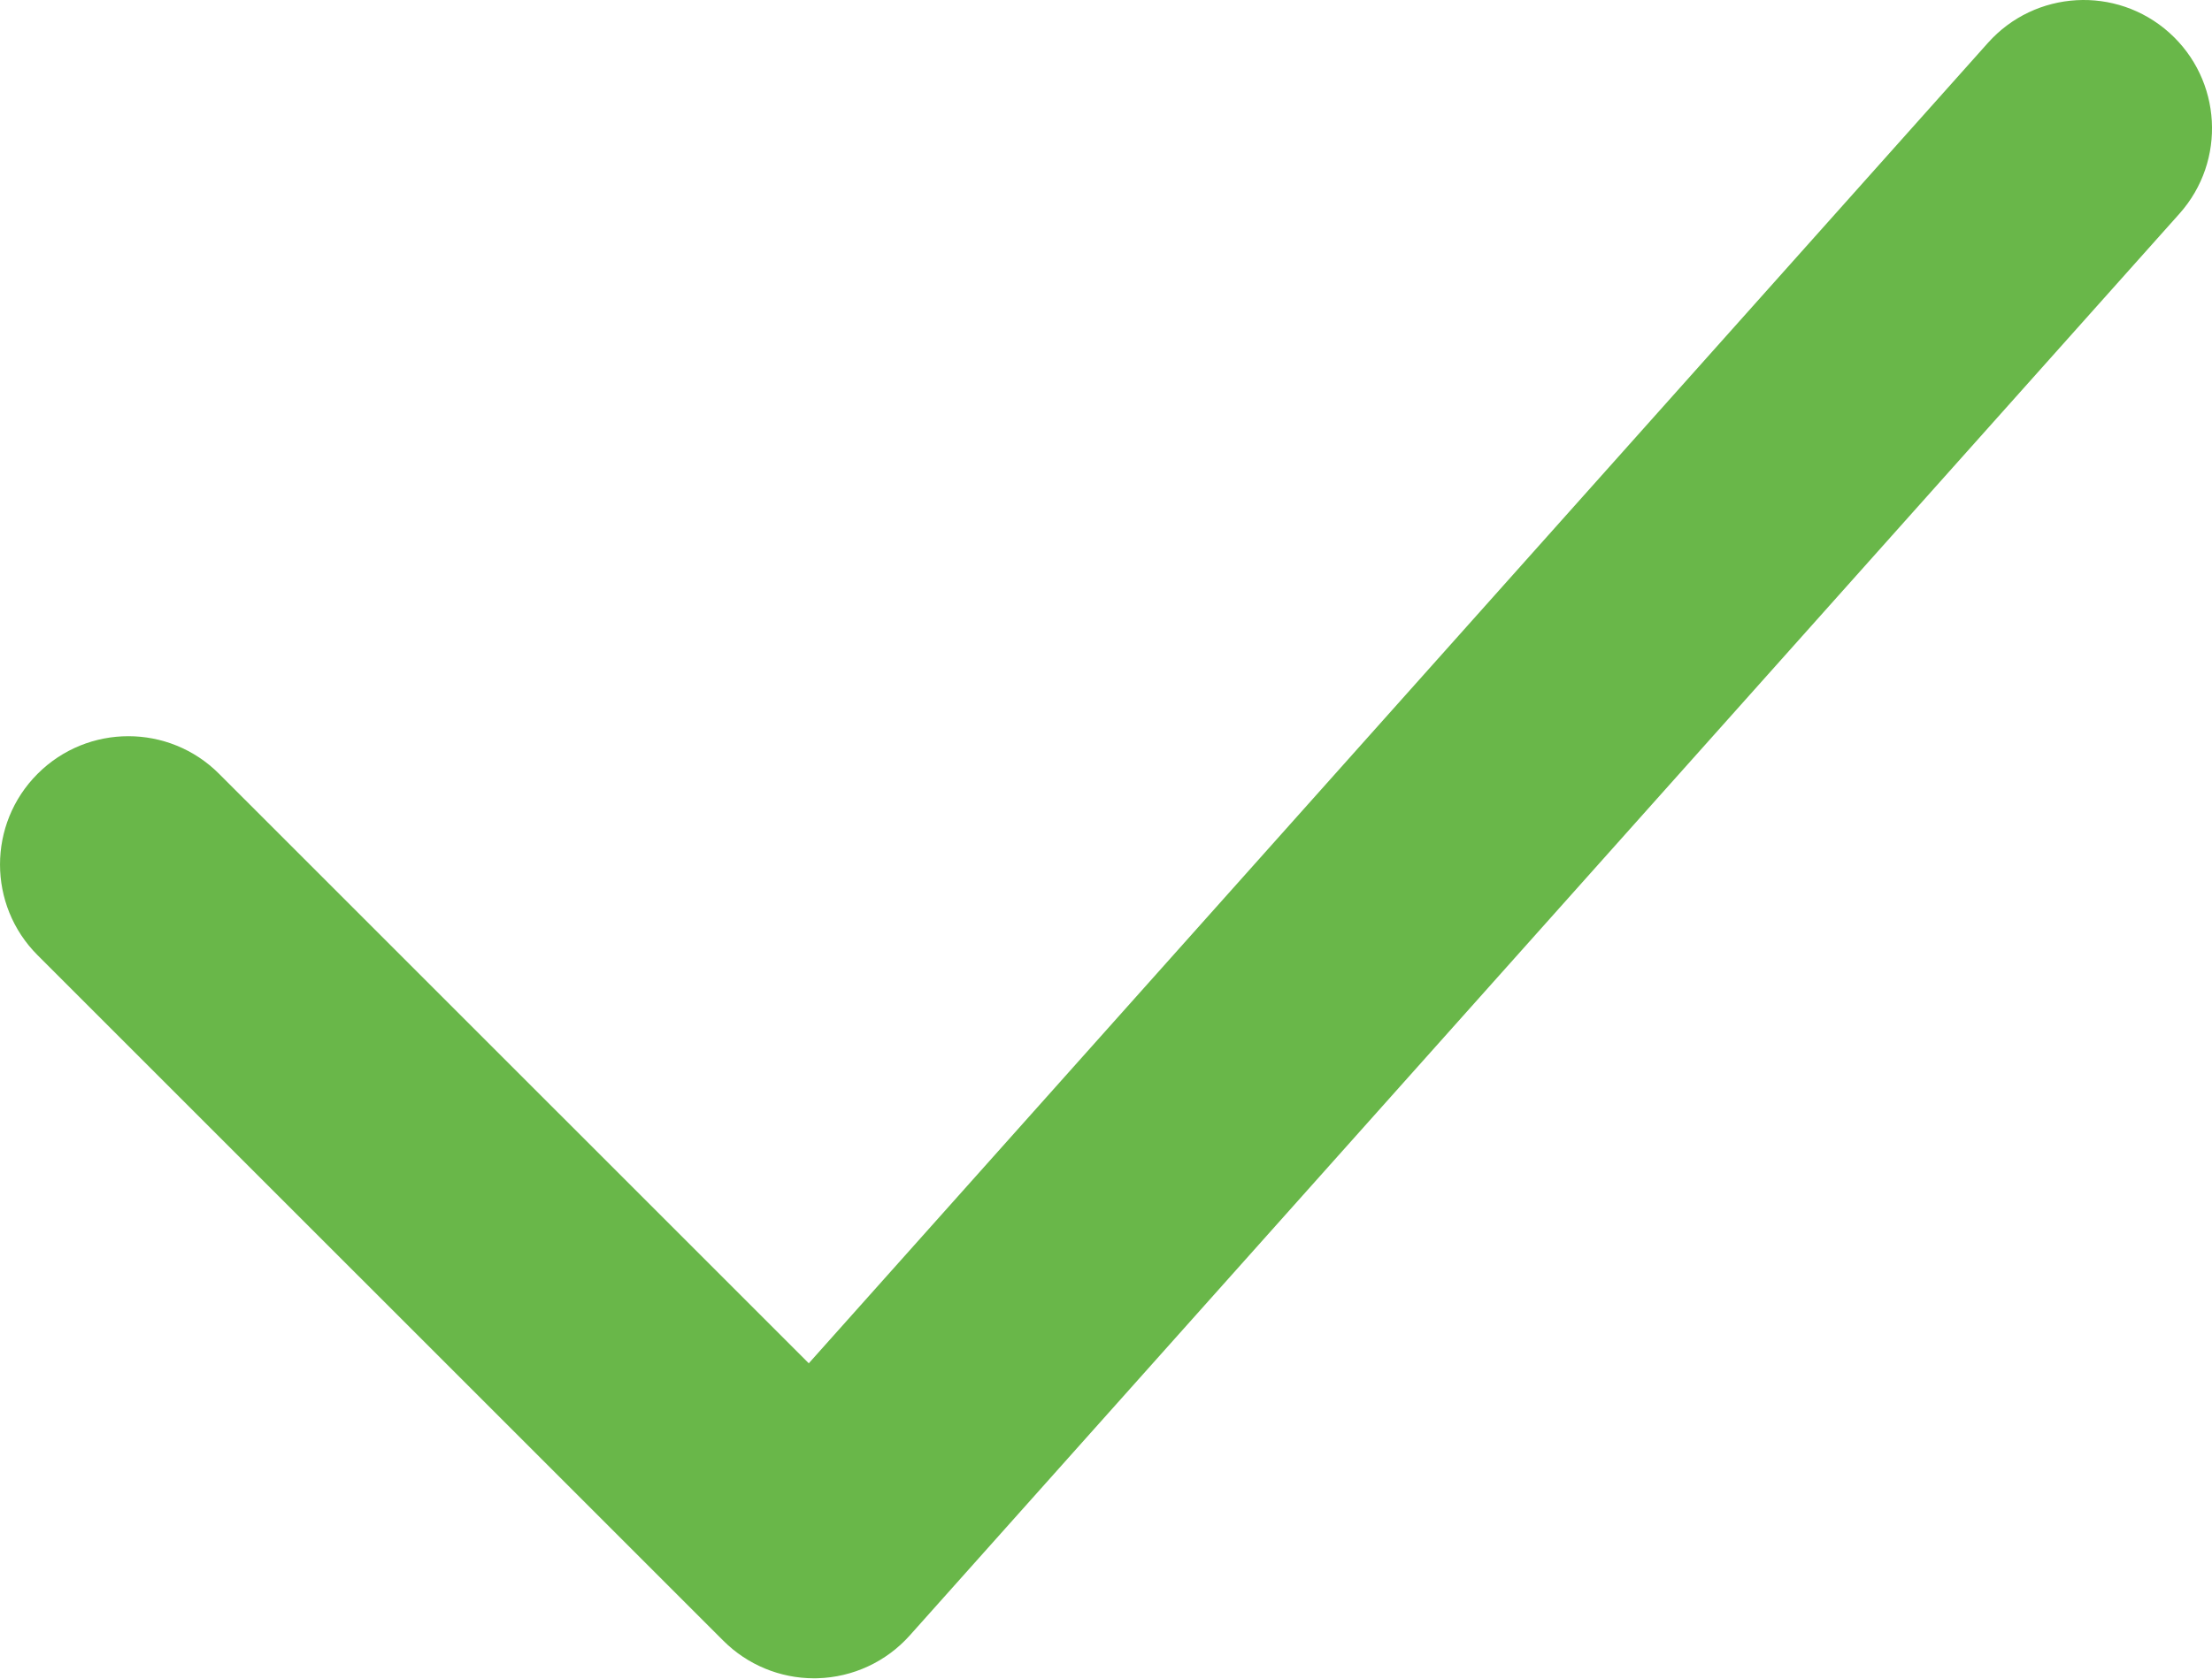
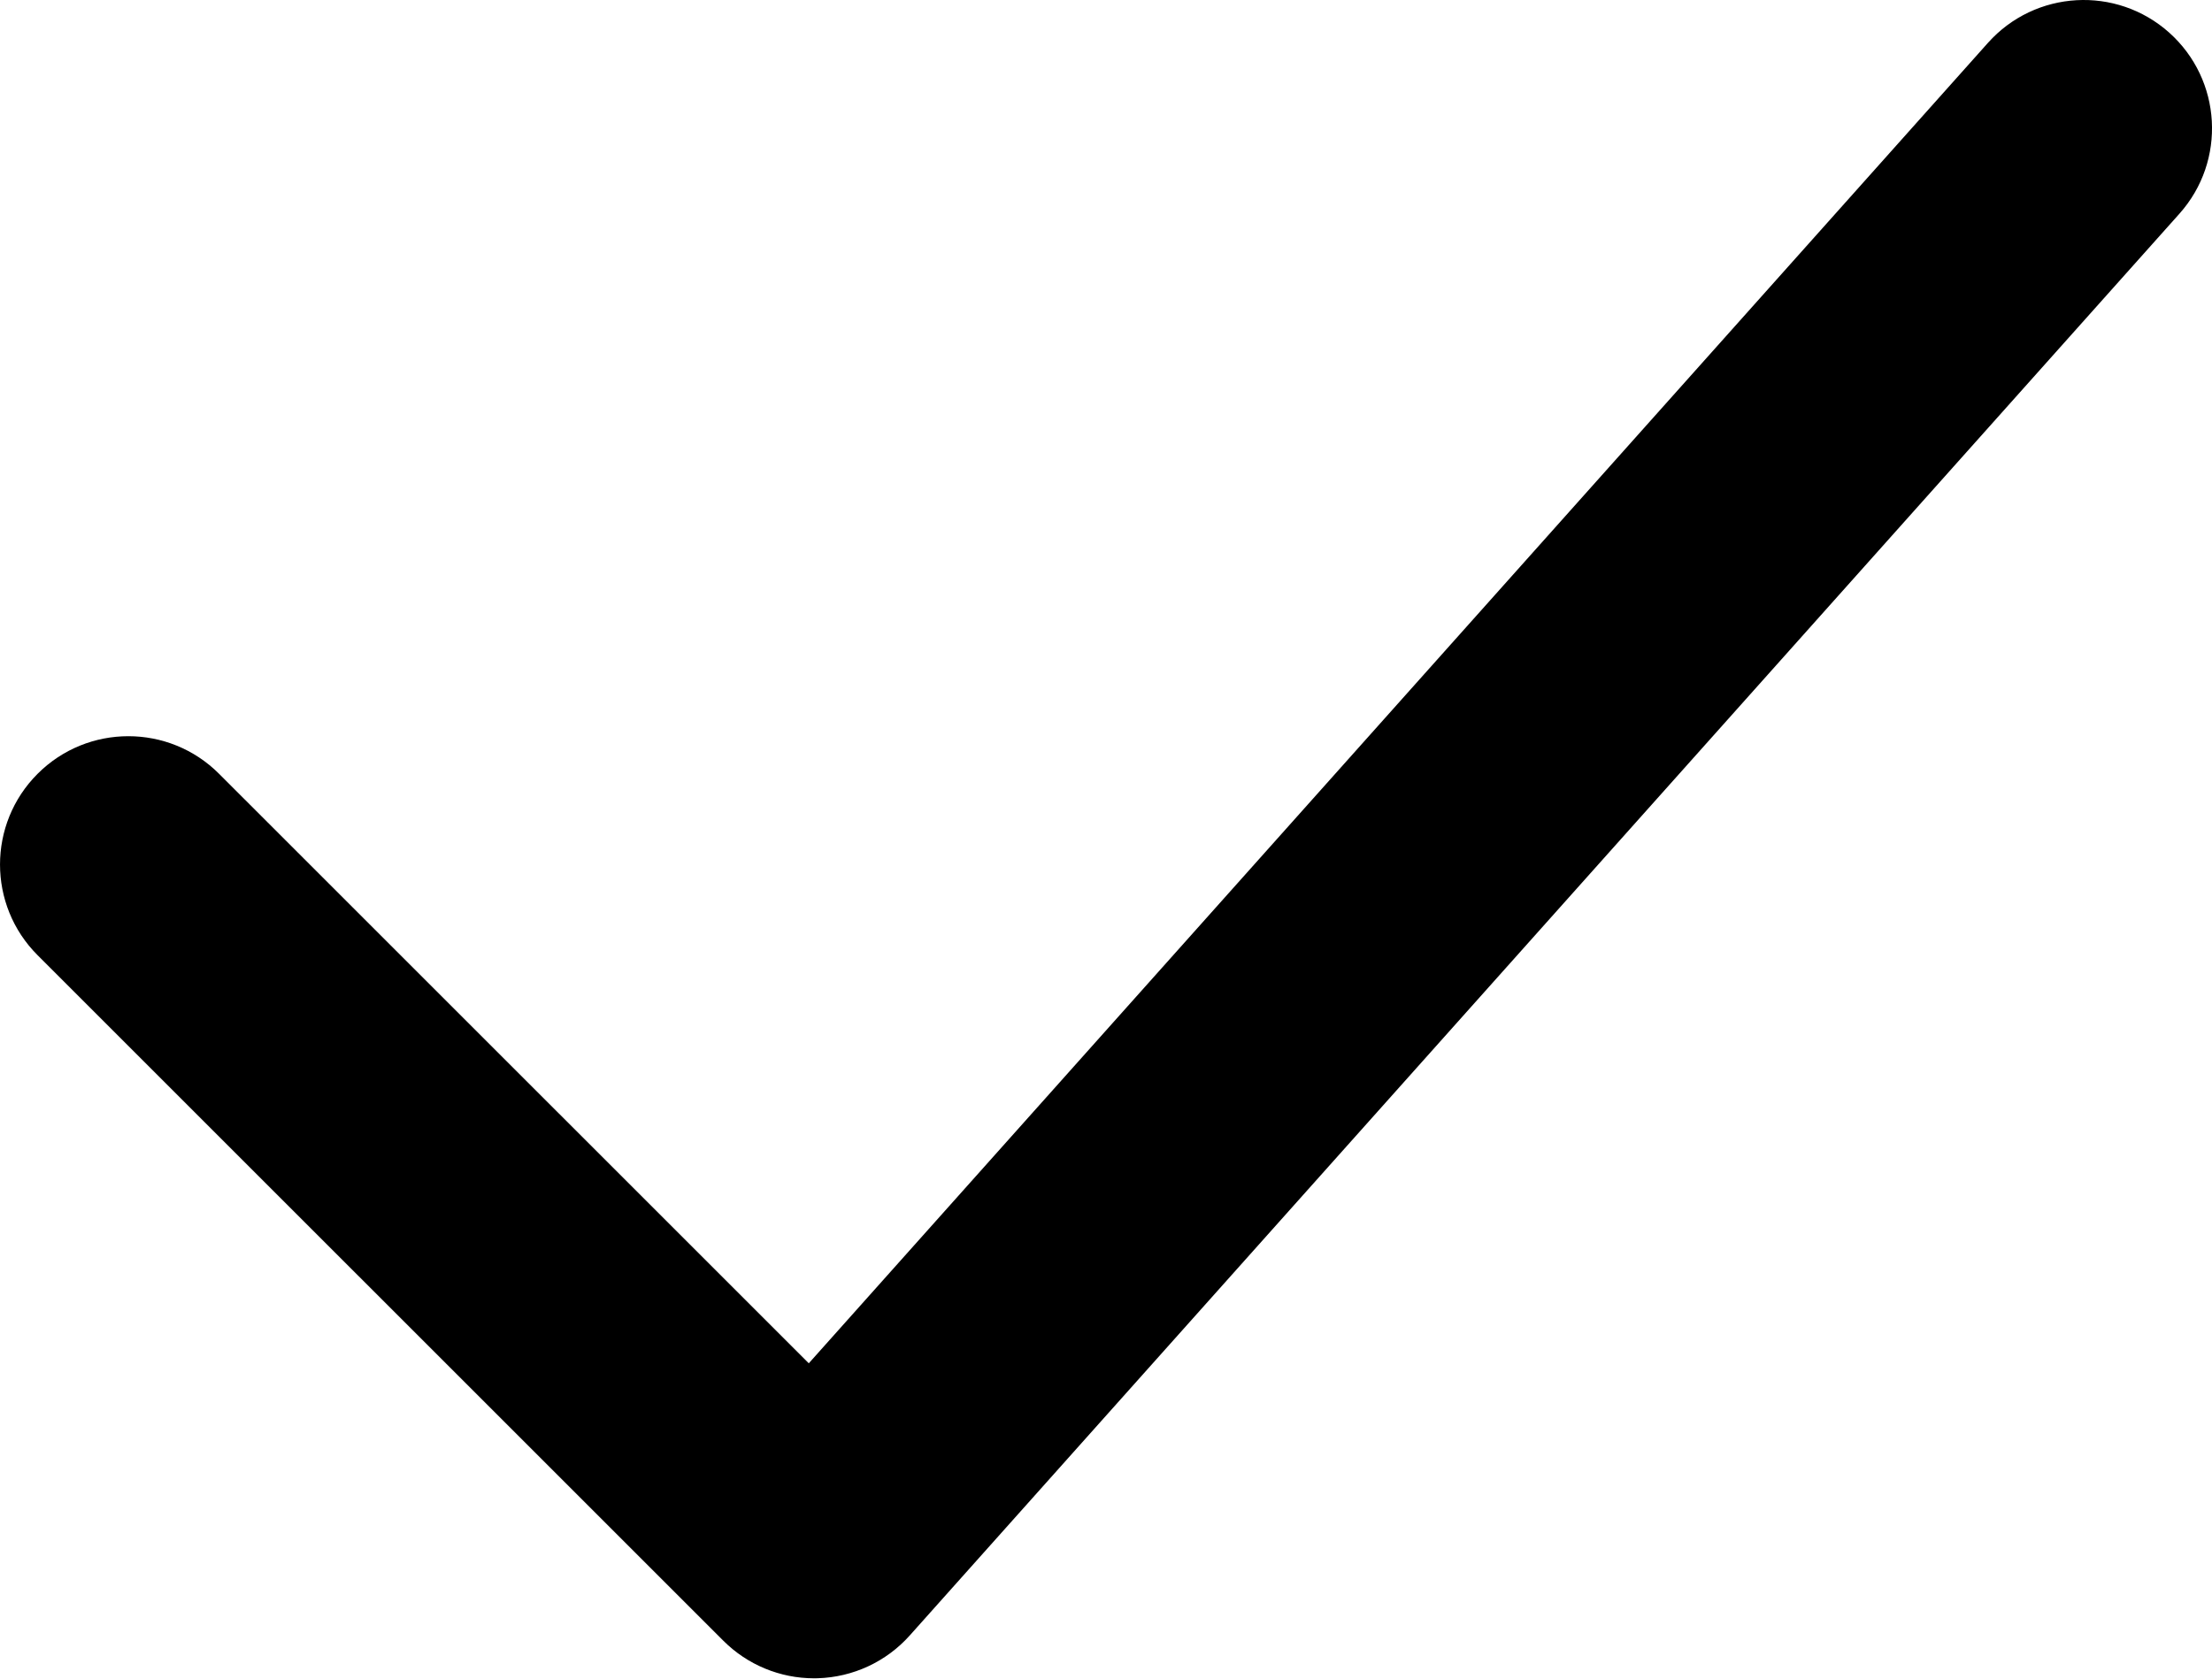
- <svg xmlns="http://www.w3.org/2000/svg" version="1.1" id="Layer_1" x="0px" y="0px" viewBox="0 0 80.588 61.158" style="enable-background:new 0 0 80.588 61.158;" xml:space="preserve">
-   <path style="fill:#69B749;" d="M29.658,61.157c-1.238,0-2.427-0.491-3.305-1.369L1.37,34.808c-1.826-1.825-1.826-4.785,0-6.611  c1.825-1.826,4.786-1.827,6.611,0l21.485,21.481L72.426,1.561c1.719-1.924,4.674-2.094,6.601-0.374  c1.926,1.72,2.094,4.675,0.374,6.601L33.145,59.595c-0.856,0.959-2.07,1.523-3.355,1.56C29.746,61.156,29.702,61.157,29.658,61.157z  " />
+ <svg xmlns="http://www.w3.org/2000/svg" version="1.1" id="Layer_1" x="0px" y="0px" viewBox="0 0 80.588 61.158" xml:space="preserve">
+   <path className="path" d="M29.658,61.157c-1.238,0-2.427-0.491-3.305-1.369L1.37,34.808c-1.826-1.825-1.826-4.785,0-6.611  c1.825-1.826,4.786-1.827,6.611,0l21.485,21.481L72.426,1.561c1.719-1.924,4.674-2.094,6.601-0.374  c1.926,1.72,2.094,4.675,0.374,6.601L33.145,59.595c-0.856,0.959-2.07,1.523-3.355,1.56C29.746,61.156,29.702,61.157,29.658,61.157z  " />
</svg>
